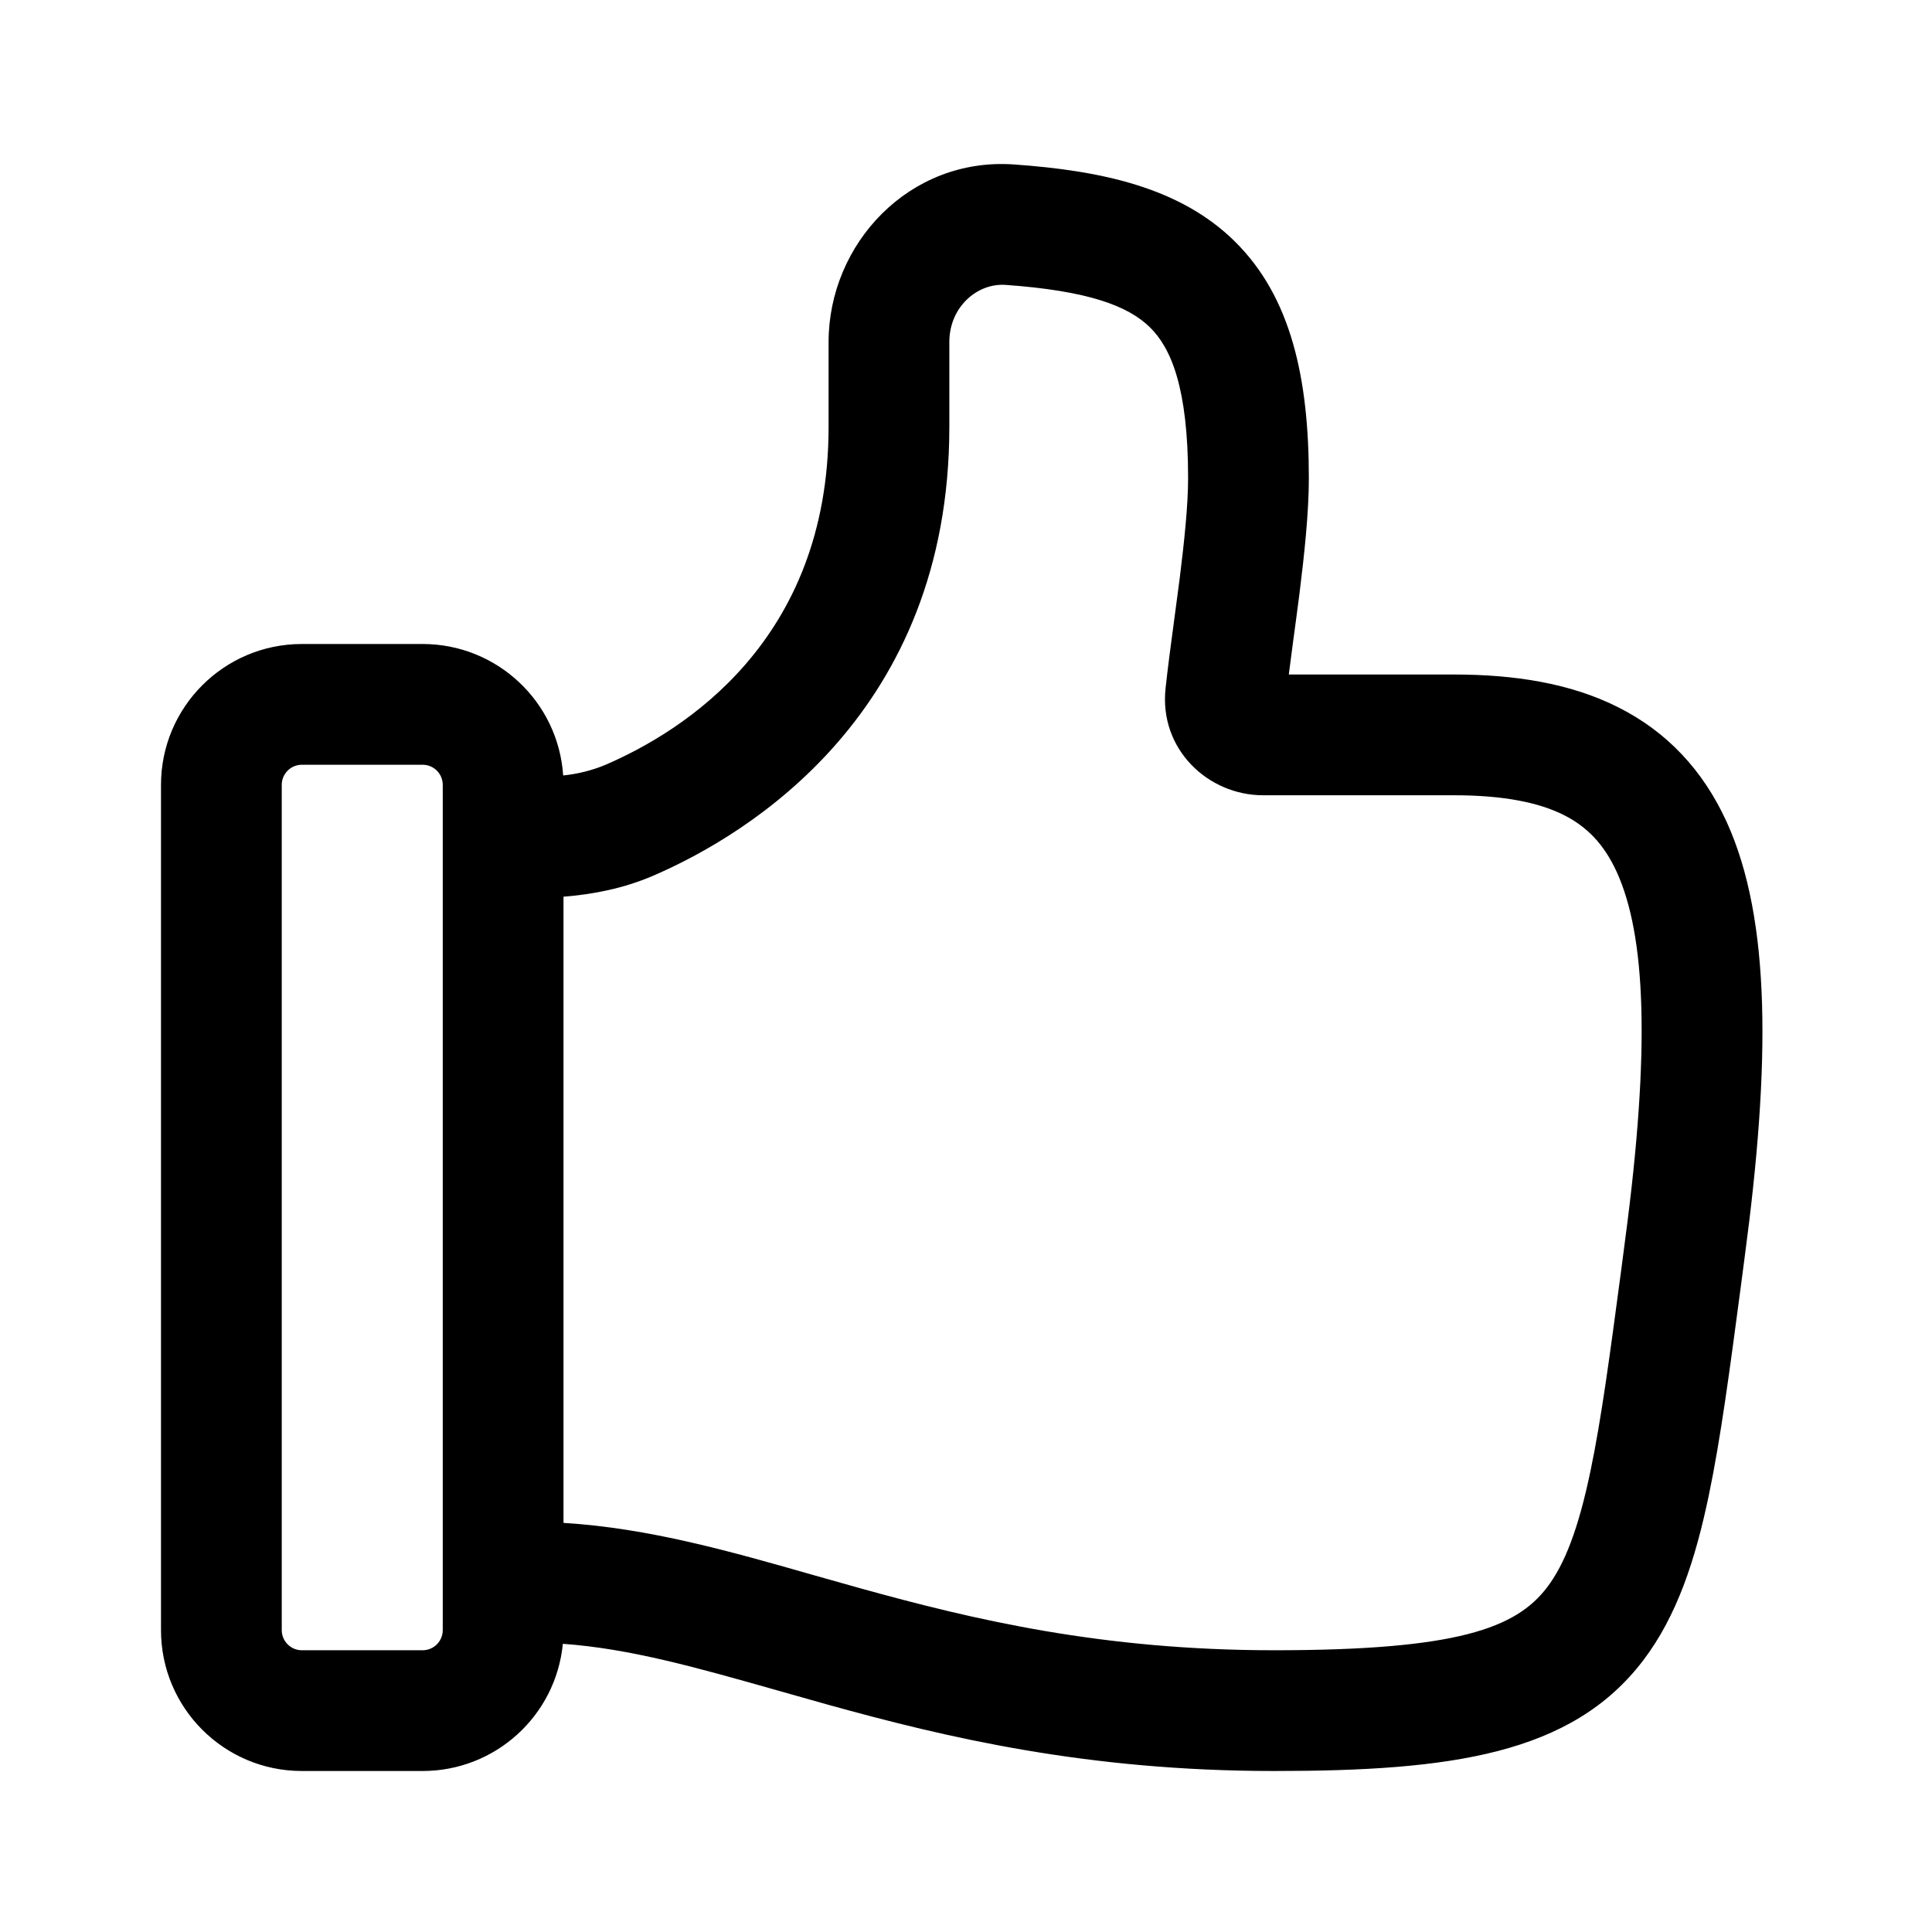
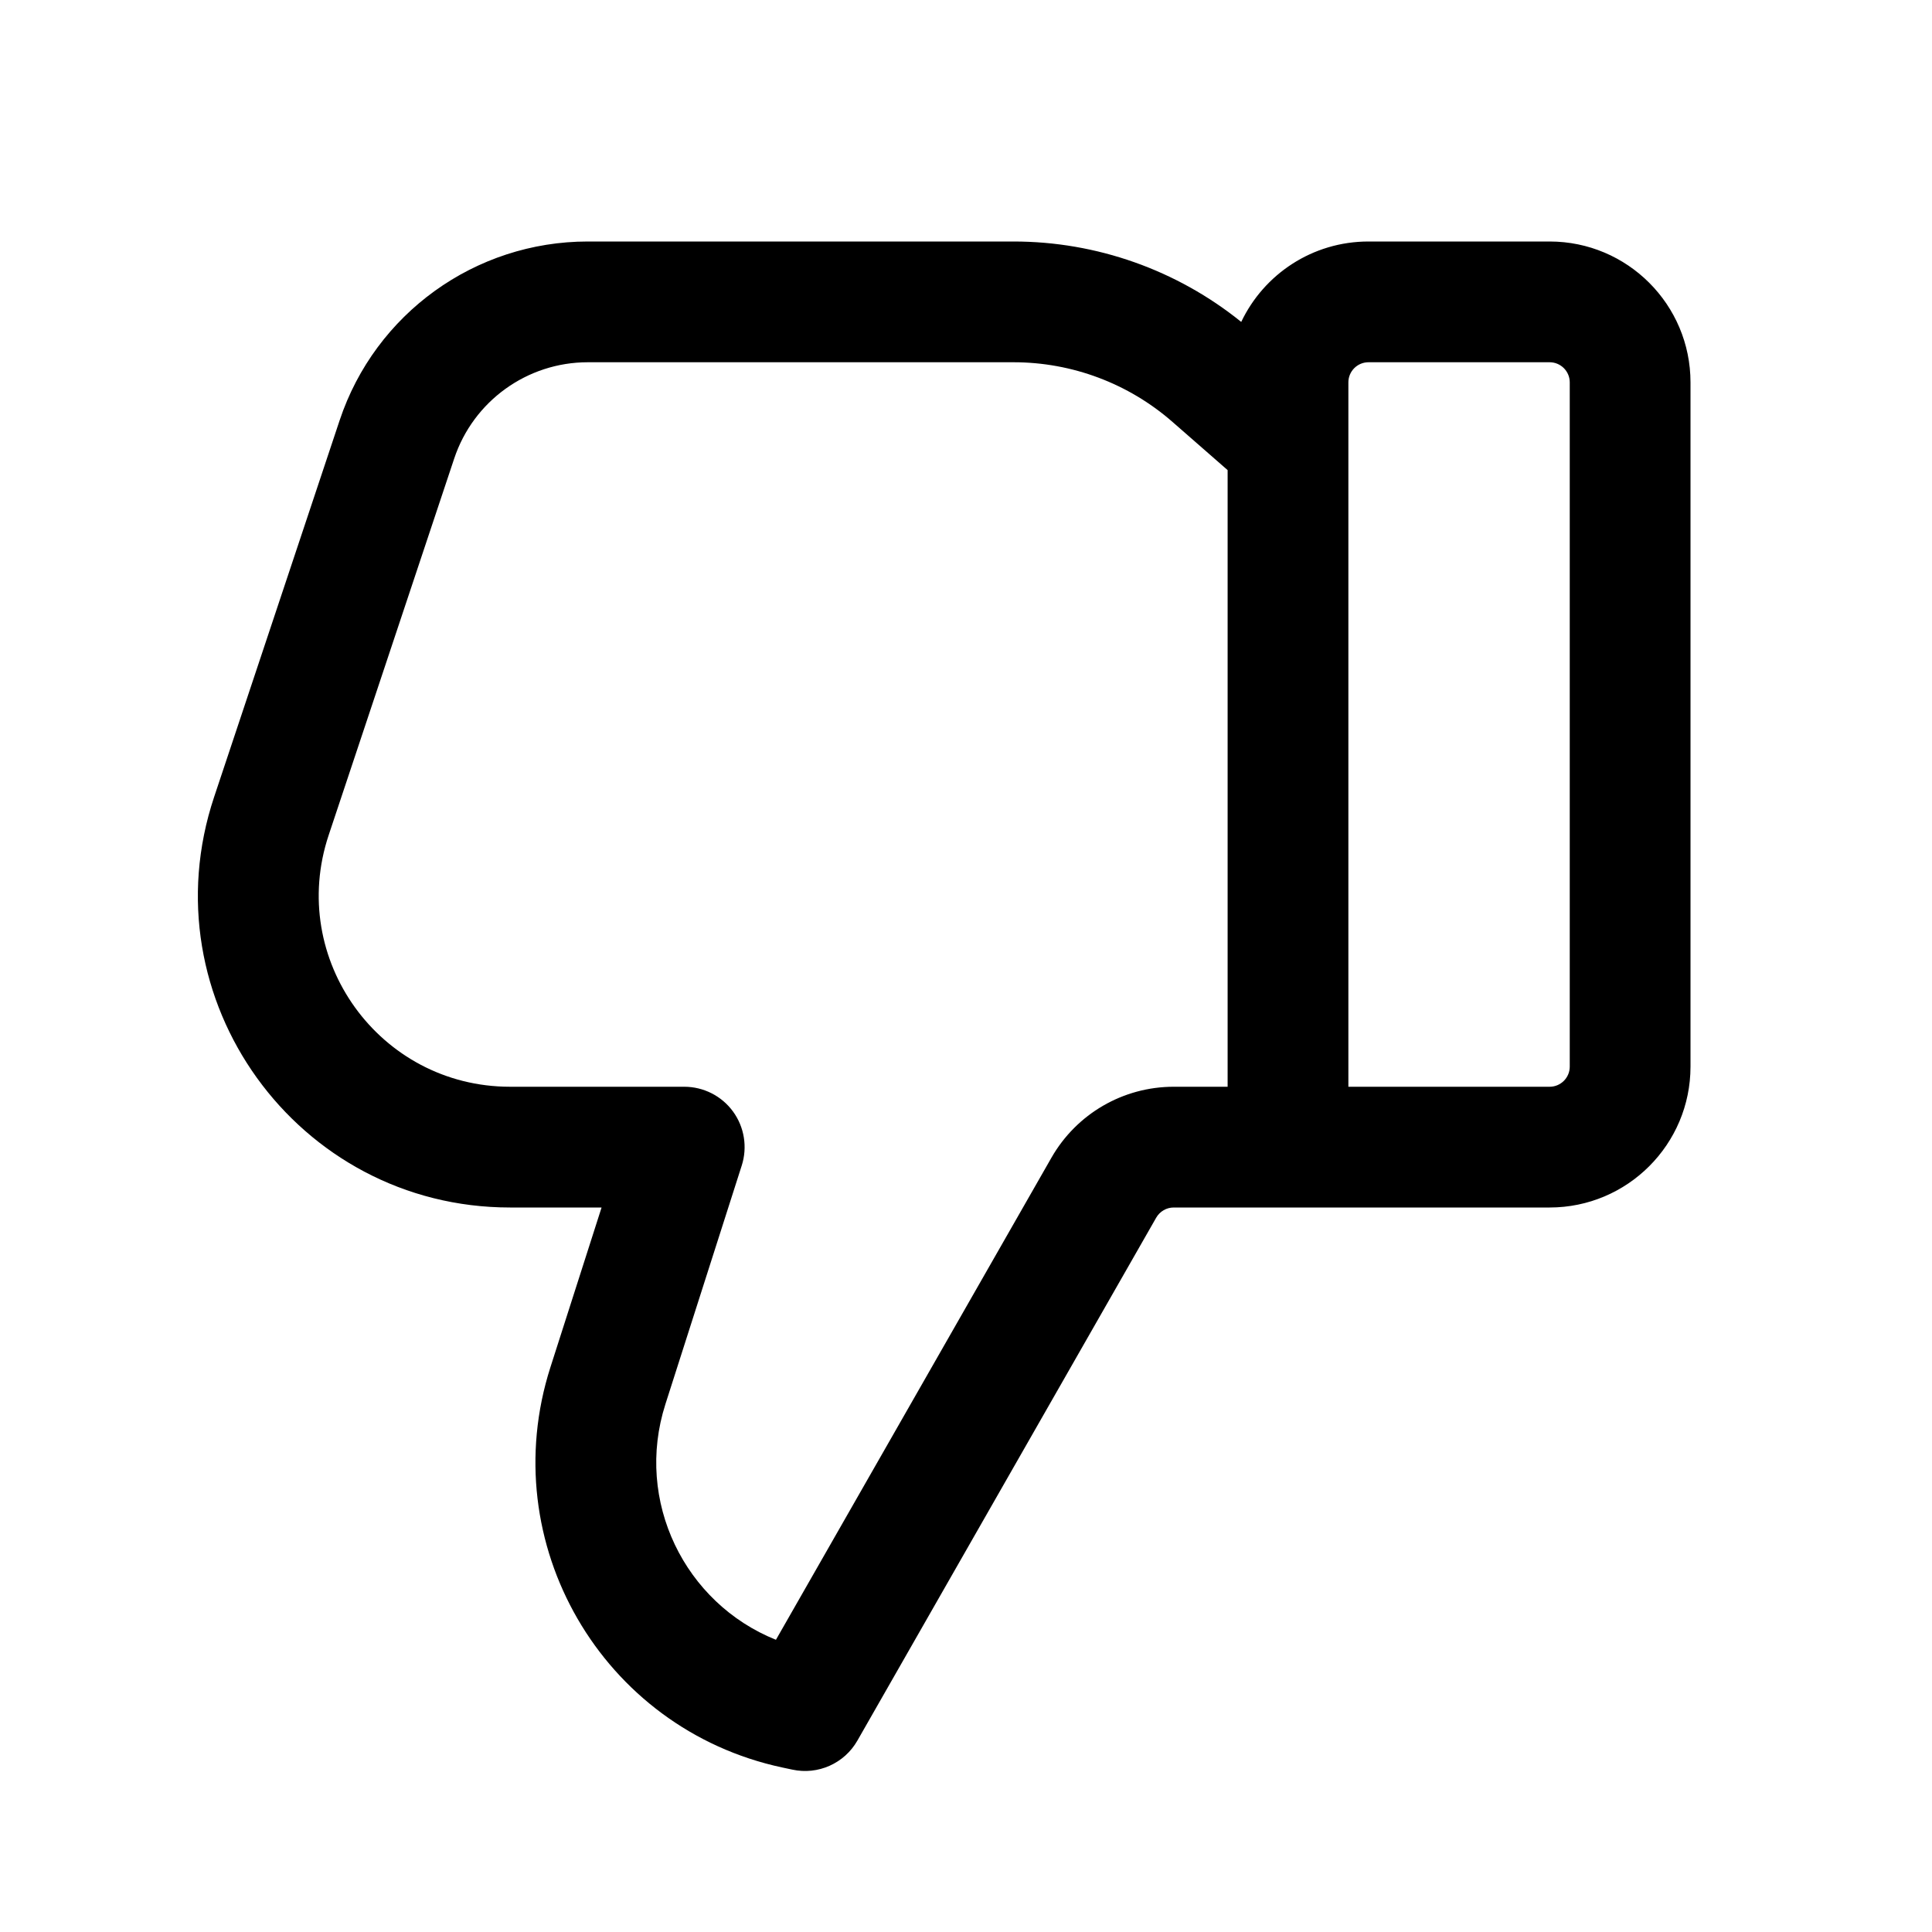
- <svg xmlns="http://www.w3.org/2000/svg" width="24" height="24" viewBox="0 0 24 24">
-   <path d="M12.596 2.043c1.075.076 2.059.281 2.743.956.698.688.92 1.696.92 2.941 0 .432-.057.955-.117 1.438-.026.2-.051.392-.076.572l-.056.429h2.05c.752 0 1.446.108 2.036.404.612.306 1.062.787 1.355 1.431.551 1.214.542 3.008.223 5.394l-.051.39c-.134 1.01-.248 1.872-.396 2.58-.166.795-.394 1.496-.816 2.05-.89 1.168-2.395 1.372-4.583 1.372-2.331 0-4.08-.418-5.544-.824l-.602-.17c-1.023-.29-1.852-.526-2.69-.586A1.75 1.75 0 0 1 5.25 22h-1.5A1.75 1.75 0 0 1 2 20.25V9.75C2 8.784 2.784 8 3.75 8h1.5a1.75 1.75 0 0 1 1.746 1.633 1.85 1.85 0 0 0 .523-.131c.961-.415 2.774-1.534 2.774-4.2V4.249c0-1.22 1.002-2.298 2.303-2.206ZM7 18.918c1.059.064 2.079.355 3.118.652l.568.16c1.406.39 3.006.77 5.142.77 2.277 0 3.004-.274 3.39-.781.216-.283.388-.718.54-1.448.136-.65.242-1.45.379-2.477l.05-.384c.32-2.4.253-3.795-.102-4.575-.16-.352-.375-.568-.66-.711-.305-.153-.74-.245-1.365-.245h-2.37c-.681 0-1.293-.57-1.211-1.328.026-.243.065-.537.105-.834l.07-.527c.06-.482.105-.921.105-1.25 0-1.125-.213-1.617-.473-1.873-.275-.27-.774-.455-1.795-.528-.351-.024-.698.274-.698.71v1.053c0 3.55-2.488 5.063-3.68 5.577-.372.16-.754.232-1.113.26ZM3.75 20.5h1.5a.25.25 0 0 0 .25-.25V9.75a.25.25 0 0 0-.25-.25h-1.5a.25.25 0 0 0-.25.25v10.5c0 .138.112.25.25.25Z" />
+ <svg xmlns="http://www.w3.org/2000/svg" width="24" height="24" viewBox="0 0 24 24" fill="none">
+   <path d="M10.651 21.622C10.489 21.906 10.162 22.052 9.843 21.983L9.716 21.956C7.476 21.476 6.139 19.168 6.837 16.986L7.473 15H6.336C3.691 15 1.823 12.409 2.66 9.9L4.219 5.222C4.661 3.895 5.903 3 7.302 3H12.591C13.622 3 14.62 3.354 15.419 3.999C15.7 3.408 16.302 3 17 3H19.25C20.216 3 21 3.784 21 4.75V13.25C21 14.216 20.216 15 19.25 15H14.58C14.491 15 14.408 15.048 14.363 15.126L10.651 21.622ZM15.25 5.84L14.566 5.242C14.02 4.764 13.318 4.5 12.591 4.5H7.302C6.549 4.5 5.88 4.982 5.642 5.697L4.083 10.374C3.57 11.912 4.715 13.5 6.336 13.5H8.5C8.739 13.5 8.965 13.614 9.106 13.808C9.247 14.001 9.287 14.251 9.214 14.479L8.266 17.443C7.88 18.648 8.507 19.916 9.639 20.37L13.061 14.382C13.373 13.836 13.952 13.5 14.58 13.5H15.25V5.84ZM16.75 13.5H19.25C19.388 13.5 19.5 13.388 19.5 13.25V4.75C19.5 4.612 19.388 4.5 19.25 4.5H17C16.862 4.5 16.75 4.612 16.75 4.75V13.5Z" fill="black" />
</svg>
